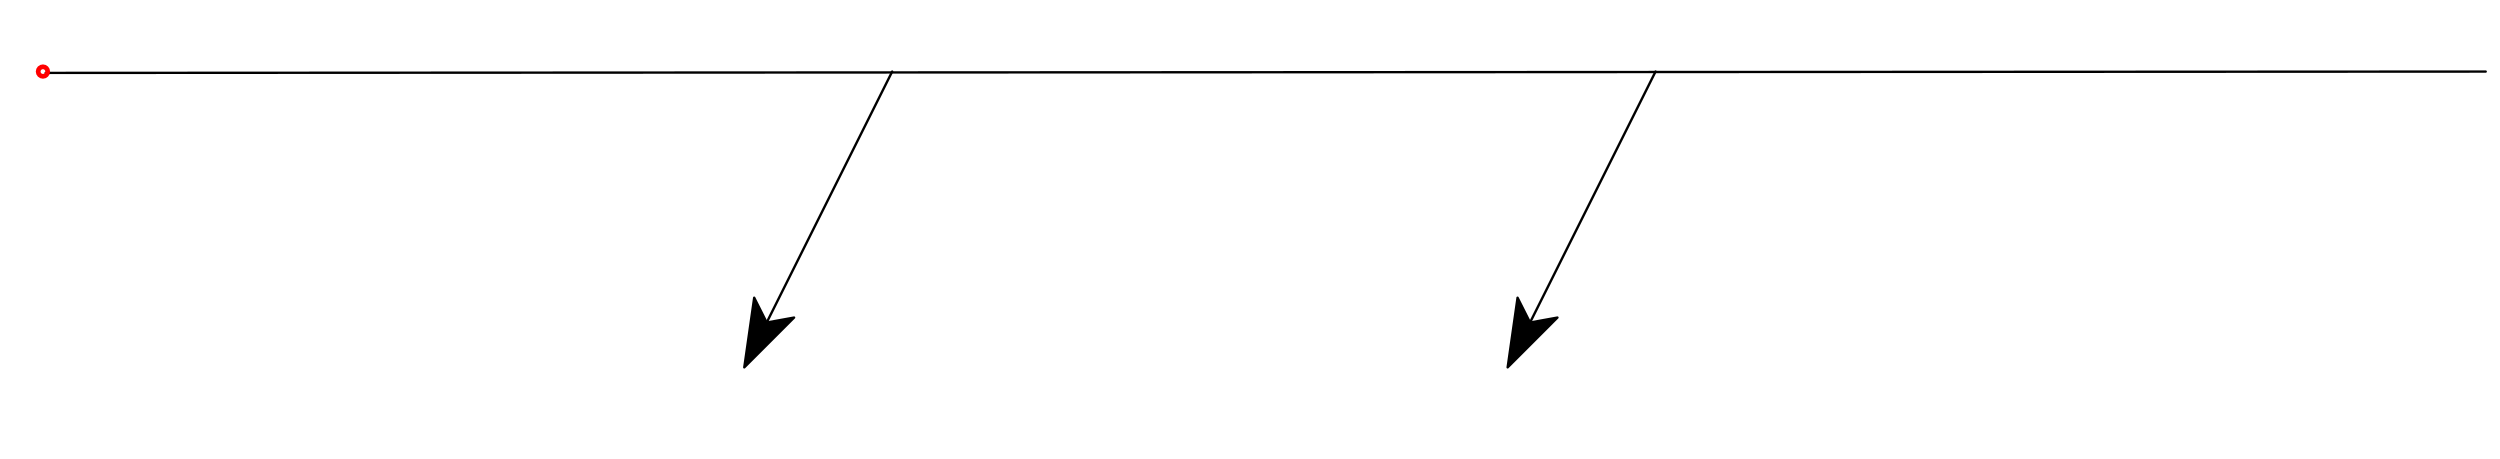
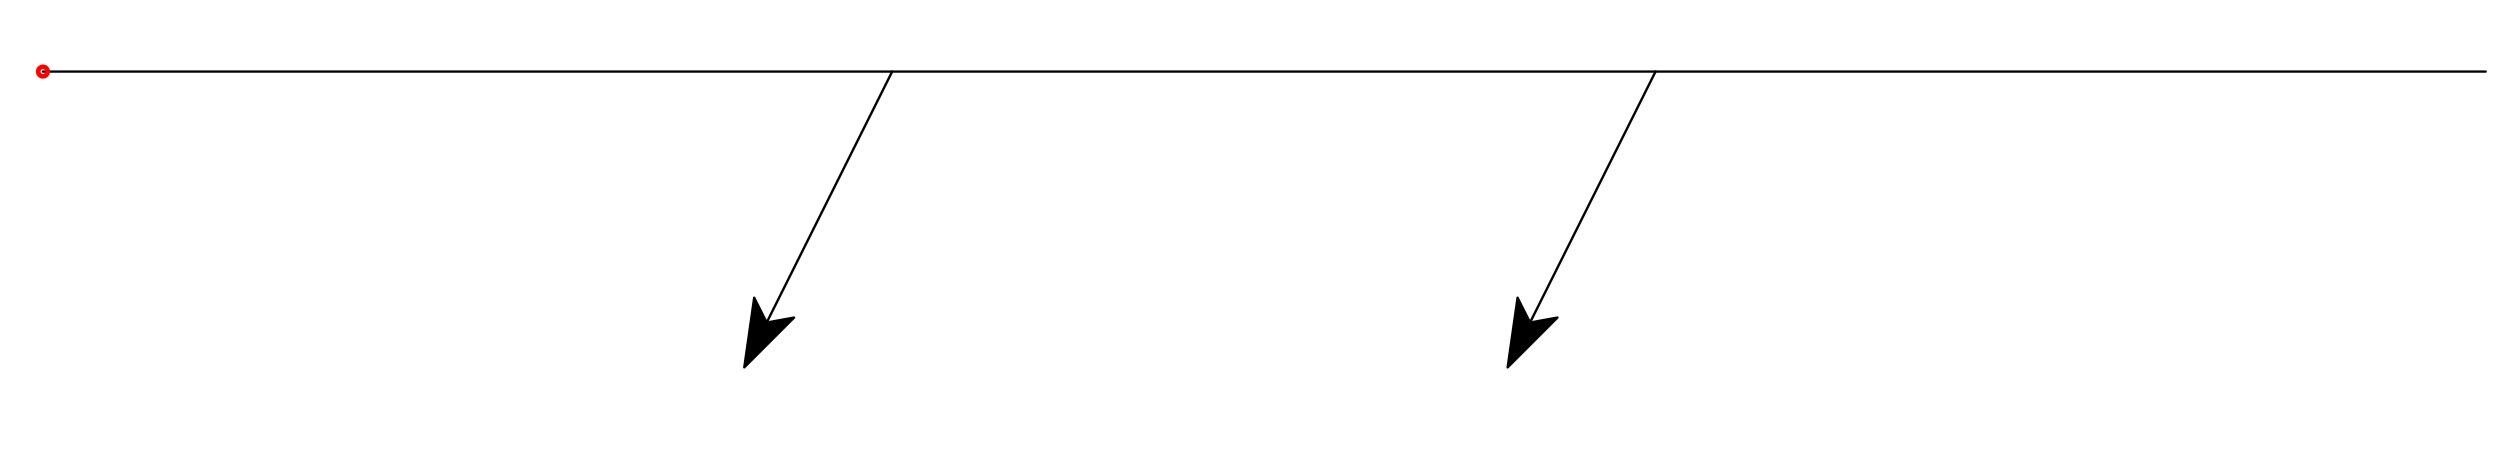
<svg xmlns="http://www.w3.org/2000/svg" version="1.1" width="262px" height="48px" viewBox="-4.5 -7.5 262 48">
  <defs />
  <g>
    <g id="cell-xpi5squLoMavZ5T9OxVg-3" layer="Symbol">
      <path d="M169 0L155.85 26.3" fill="none" stroke="rgb(0, 0, 0)" stroke-miterlimit="10" pointer-events="stroke" stroke-width="0.25" stroke-linecap="round" stroke-linejoin="round" />
      <path d="M153.5 31L154.54 23.7 155.85 26.3 158.72 25.78Z" fill="rgb(0, 0, 0)" stroke="rgb(0, 0, 0)" stroke-miterlimit="10" pointer-events="all" stroke-width="0.25" stroke-linecap="round" stroke-linejoin="round" />
    </g>
    <g id="cell-xpi5squLoMavZ5T9OxVg-2" layer="Symbol">
      <path d="M89 0L75.85 26.3" fill="none" stroke="rgb(0, 0, 0)" stroke-miterlimit="10" pointer-events="stroke" stroke-width="0.25" stroke-linecap="round" stroke-linejoin="round" />
      <path d="M73.5 31L74.54 23.7 75.85 26.3 78.72 25.78Z" fill="rgb(0, 0, 0)" stroke="rgb(0, 0, 0)" stroke-miterlimit="10" pointer-events="all" stroke-width="0.25" stroke-linecap="round" stroke-linejoin="round" />
    </g>
    <g id="cell-xpi5squLoMavZ5T9OxVg-0" layer="Symbol">
-       <path d="M0.29 0.14L256 0" fill="none" stroke="rgb(0, 0, 0)" stroke-miterlimit="10" pointer-events="stroke" stroke-width="0.25" stroke-linecap="round" stroke-linejoin="round" />
+       <path d="M0 0L256 0" fill="none" stroke="rgb(0, 0, 0)" stroke-miterlimit="10" pointer-events="stroke" stroke-width="0.25" stroke-linecap="round" stroke-linejoin="round" />
    </g>
-     <g id="cell-xpi5squLoMavZ5T9OxVg-4" content="&lt;object label=&quot;origo&quot;/&gt;" data-label="origo" layer="Origo">
+     <g id="cell-2vd_WDEaPEVIG9Tk2RO--0" content="&lt;object label=&quot;origo&quot;/&gt;" data-label="origo" layer="Origo">
      <ellipse cx="0" cy="0" rx="0.25" ry="0.25" fill="none" stroke="#ff0000" vector-effect="non-scaling-stroke" />
    </g>
  </g>
</svg>
